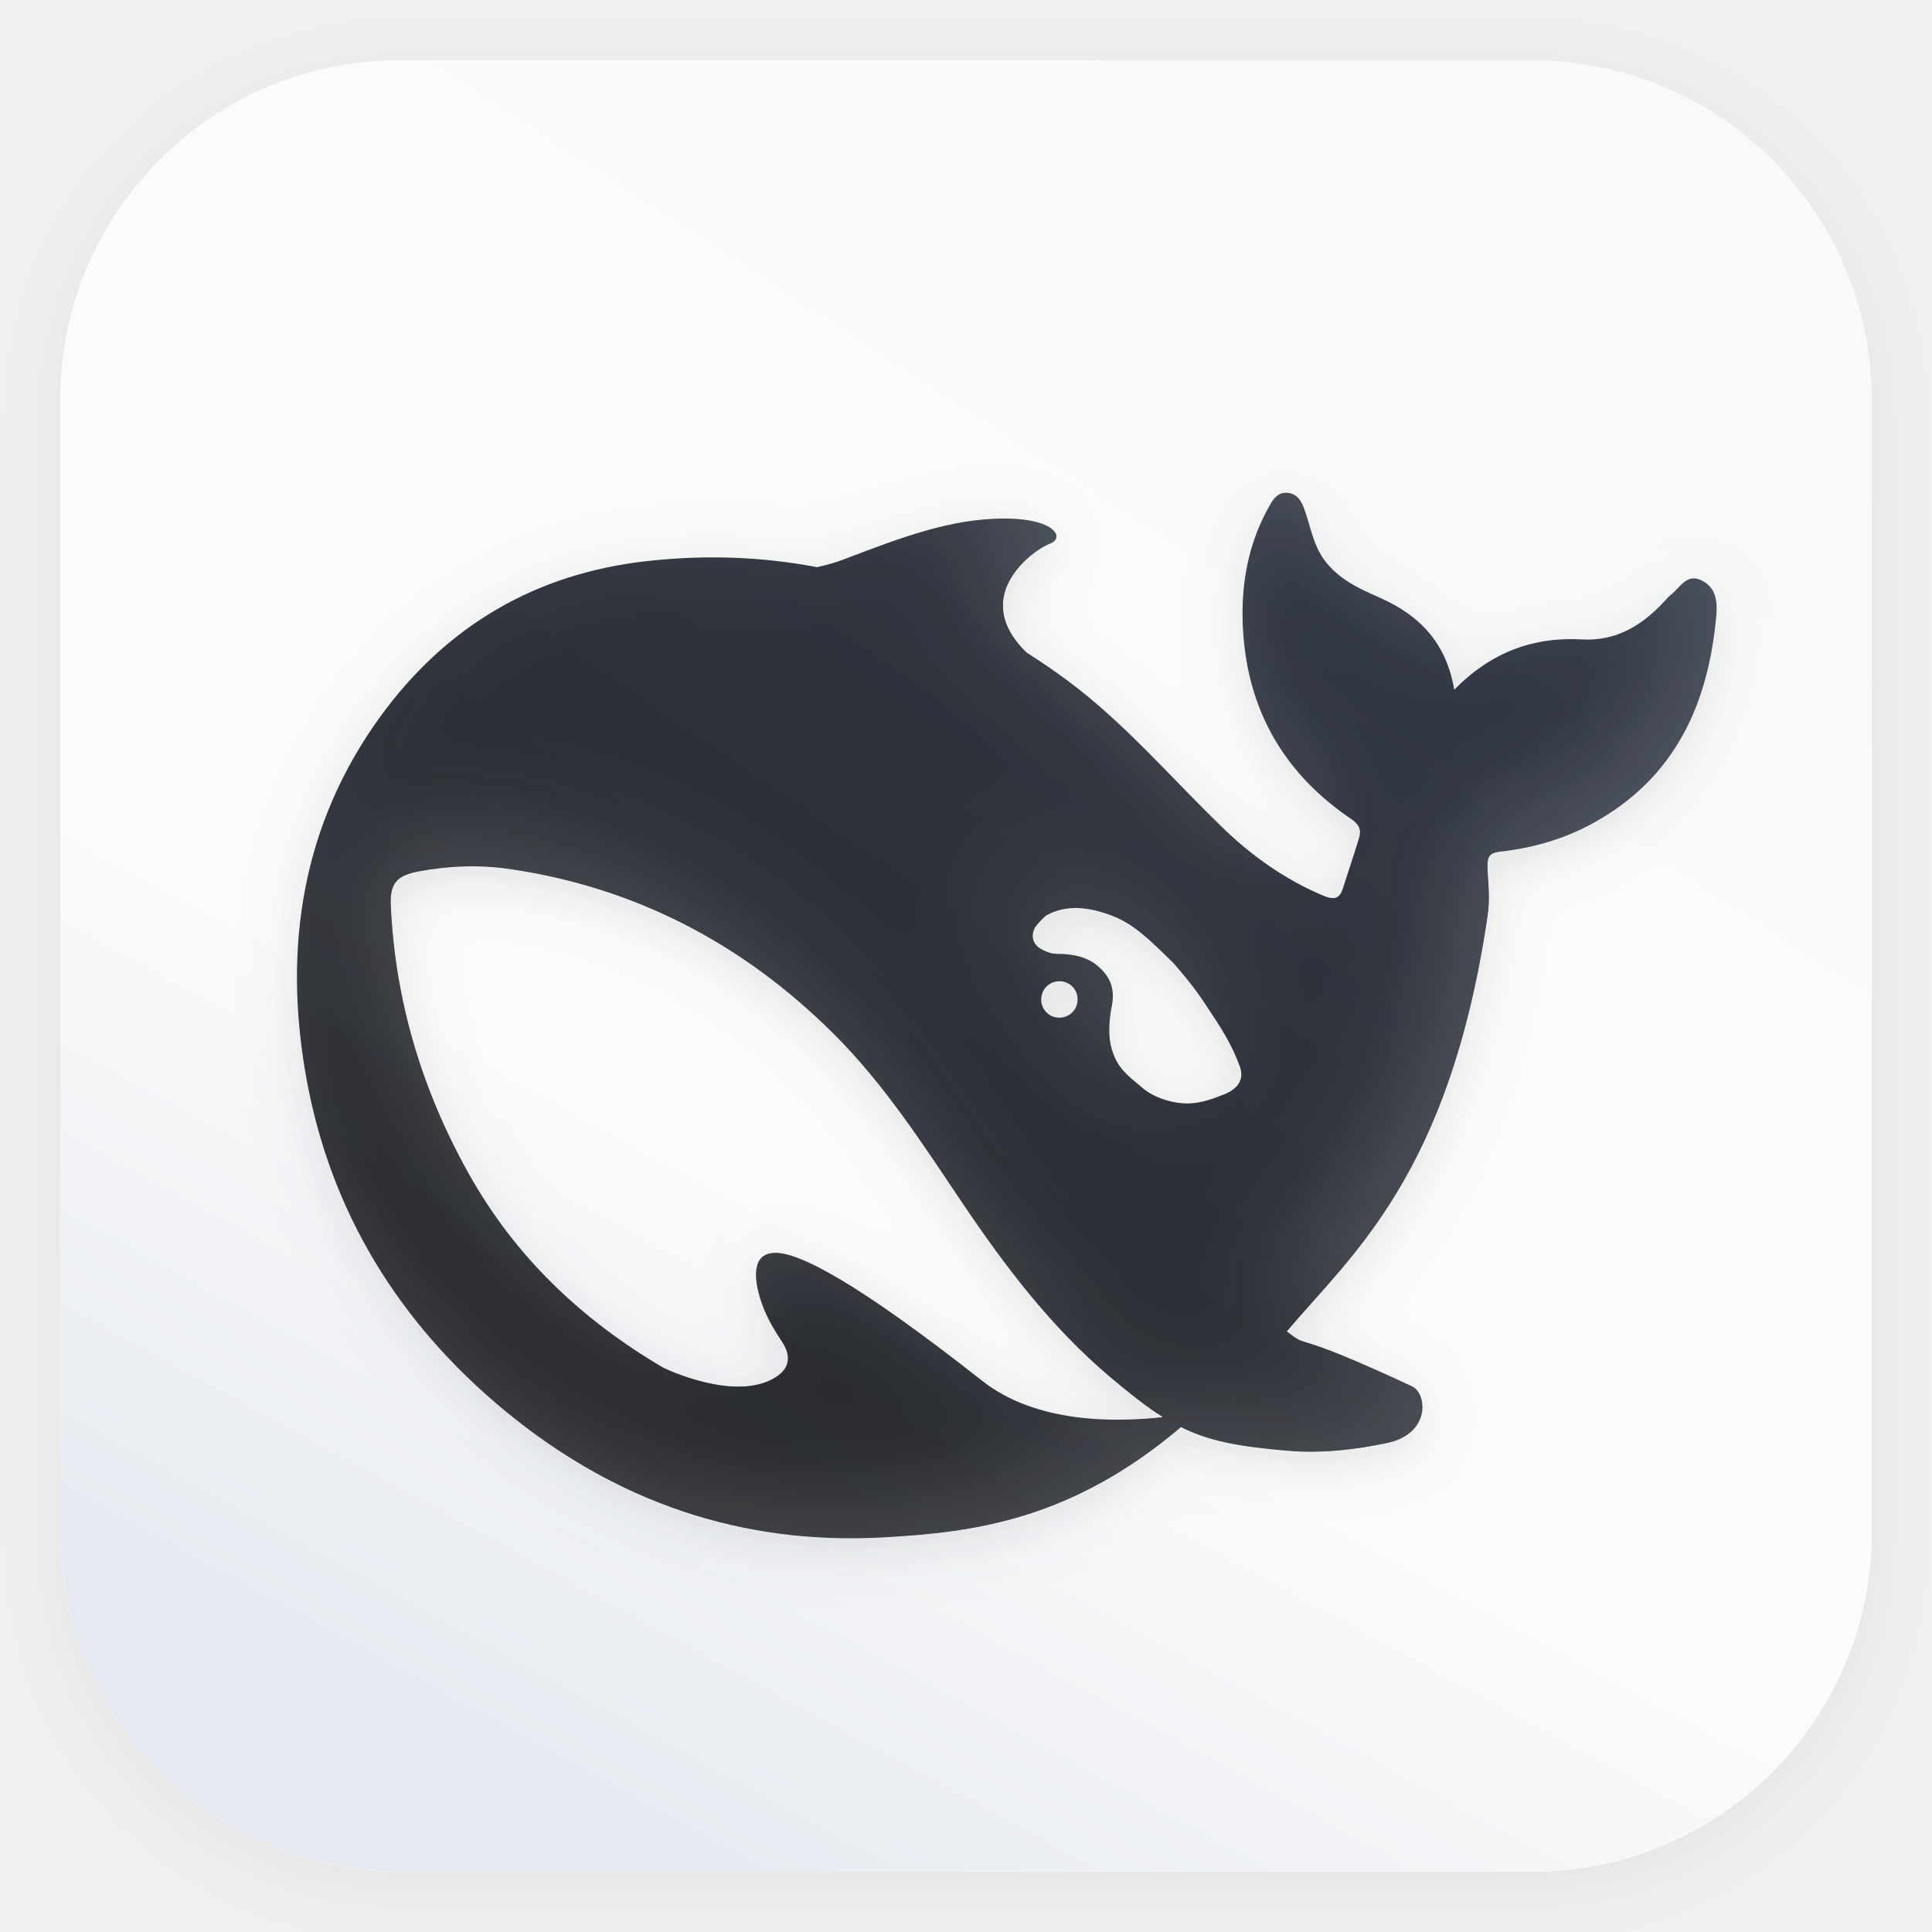
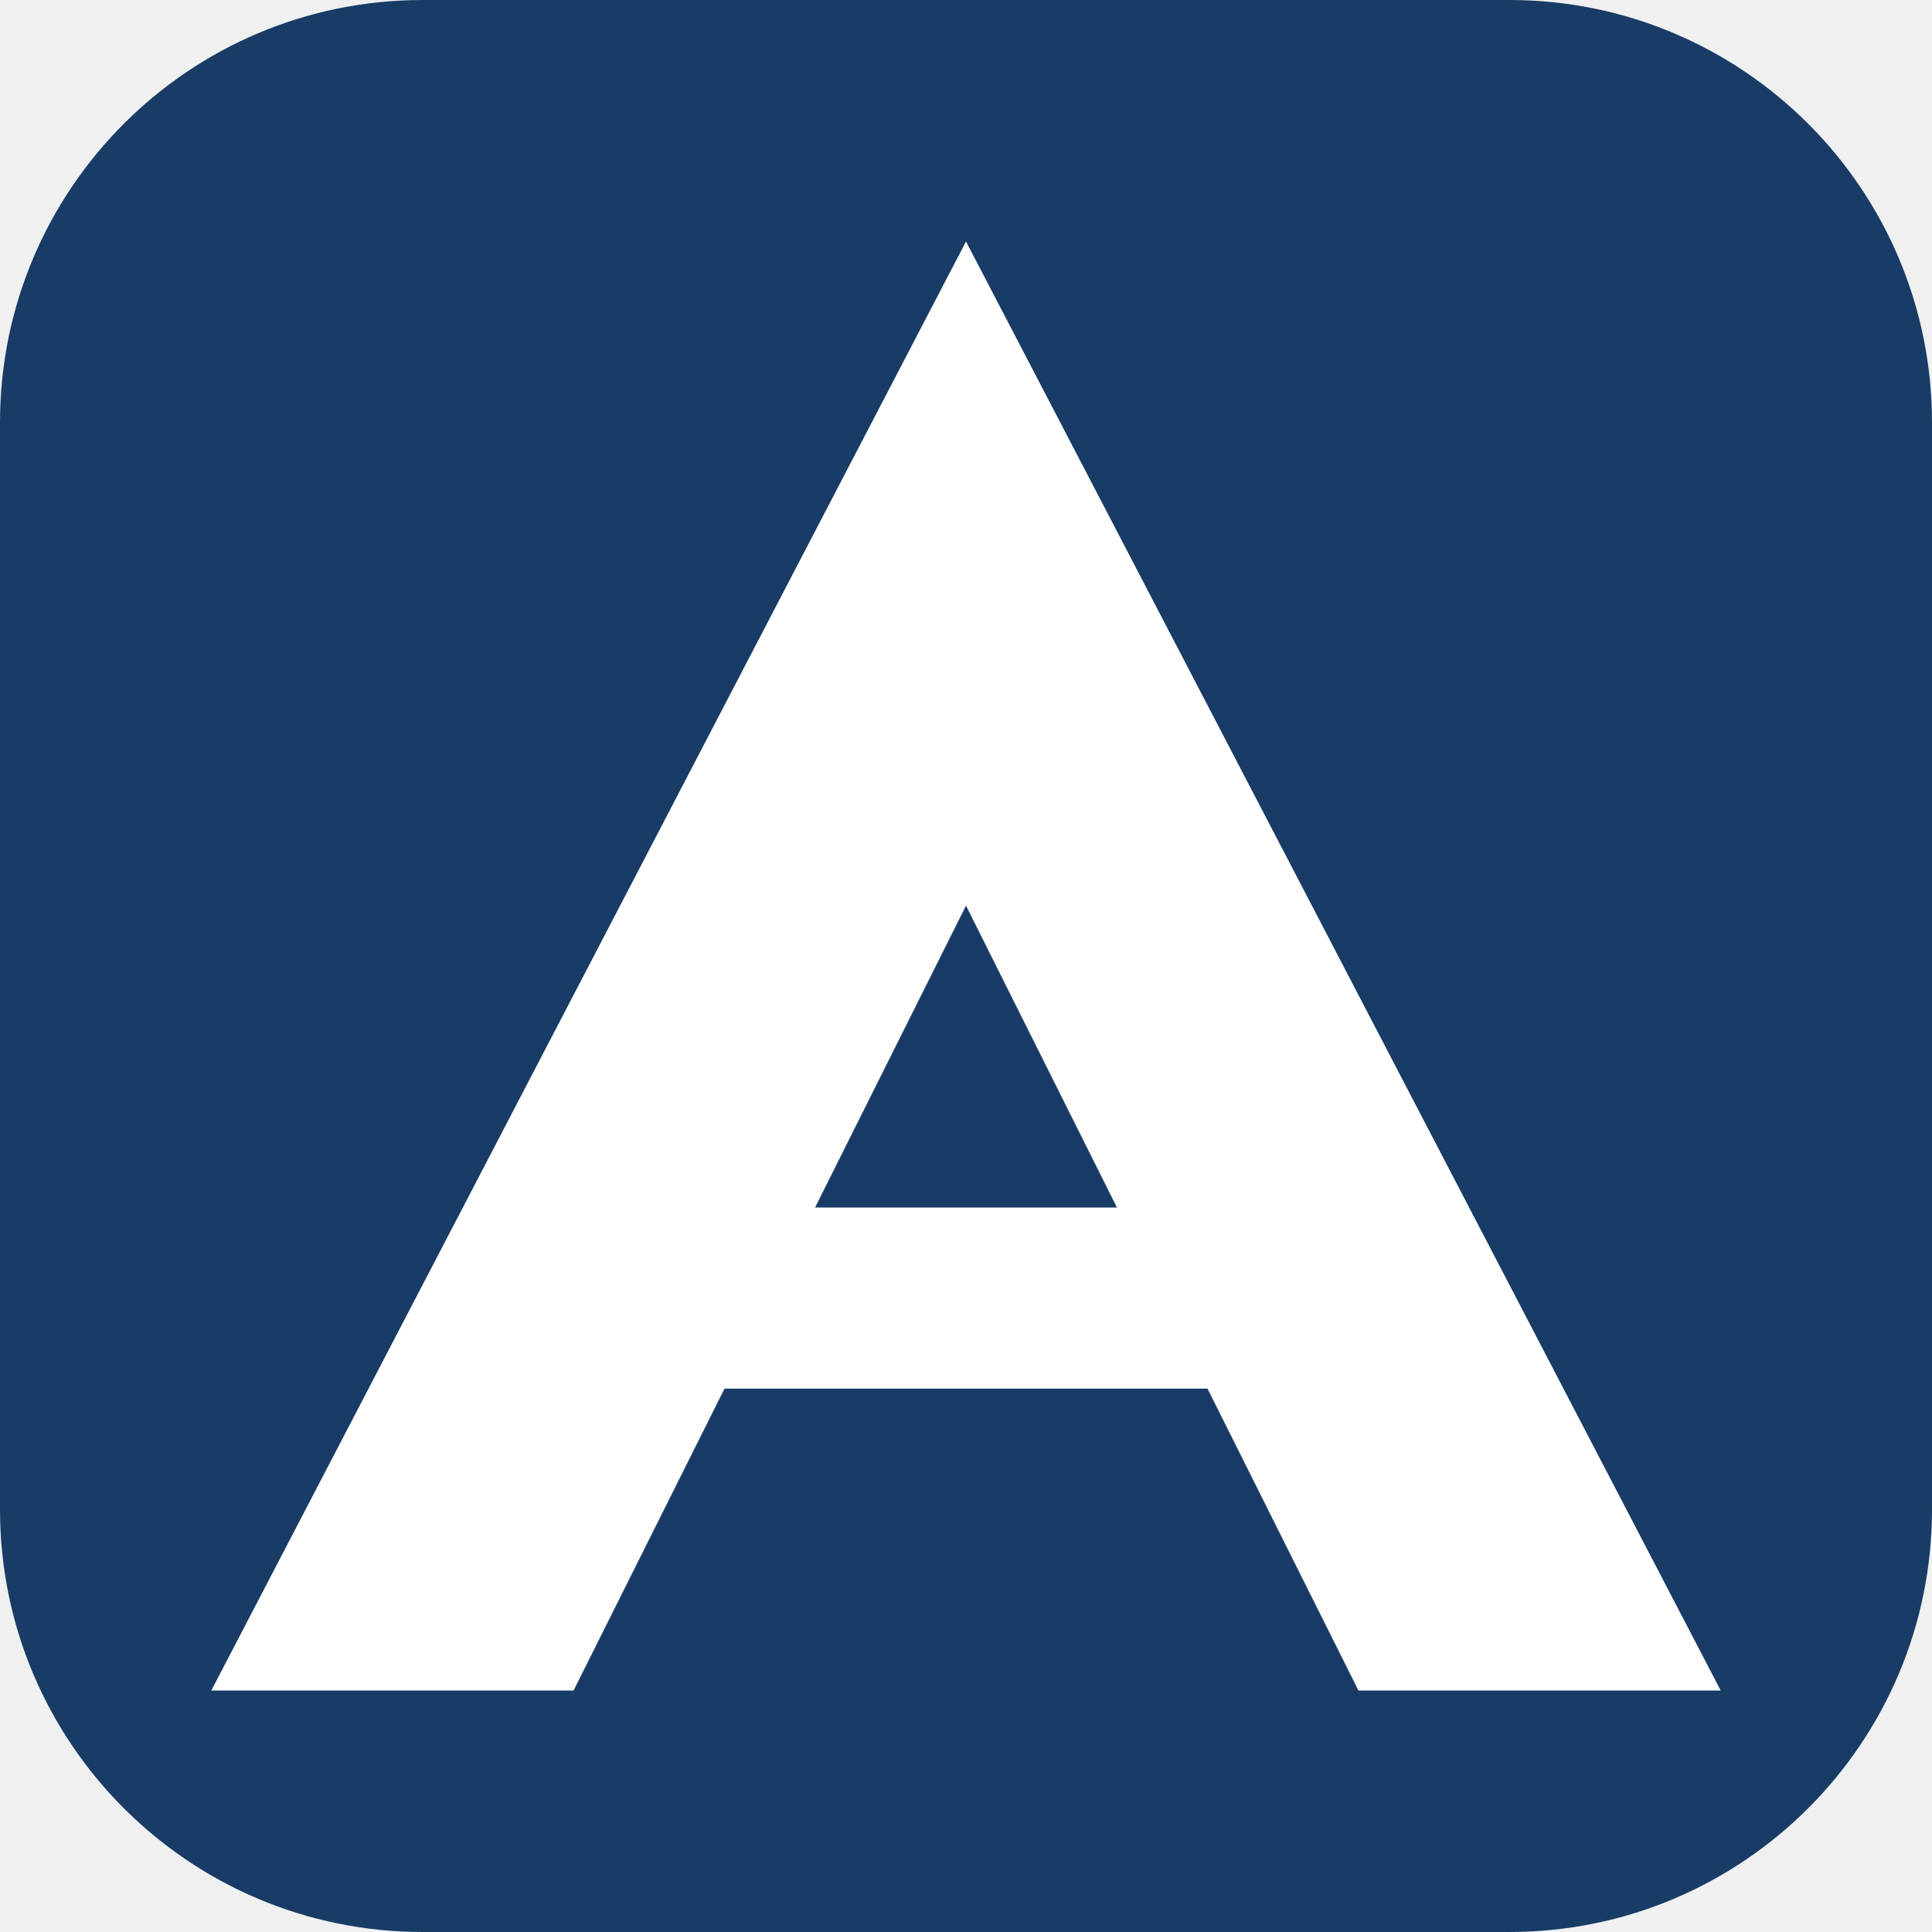
- <svg xmlns="http://www.w3.org/2000/svg" width="1024" height="1024" viewBox="0 0 1024 1024" fill="none">
-   <g transform="translate(32 32) scale(0.9375) translate(-40 -32)">
-     <g filter="url(#filter0_d_1637_371)">
-       <rect rx="192" width="1024" height="1024" transform="translate(40 32)" fill="#FBFBFB" />
-       <rect rx="192" width="1024" height="1024" transform="translate(40 32)" fill="url(#paint0_linear_1637_371)" fill-opacity="0.4" />
-       <rect rx="192" width="1024" height="1024" transform="translate(40 32)" fill="url(#paint1_linear_1637_371)" fill-opacity="0.8" />
-       <g id="tray-glyph" filter="url(#filter1_ddi_1637_371)">
-         <path d="M968.002 326.025C959.5 321.85 955.842 329.804 950.865 333.835C949.162 335.143 947.722 336.834 946.283 338.393C933.859 351.673 919.336 360.407 900.376 359.363C872.649 357.804 848.963 366.525 828.035 387.759C823.586 361.583 808.812 345.951 786.313 335.936C774.536 330.729 762.64 325.51 754.401 314.186C748.645 306.112 747.074 297.127 744.195 288.274C742.36 282.936 740.538 277.465 734.385 276.554C727.718 275.51 725.103 281.112 722.476 285.803C712.006 304.95 707.952 326.039 708.349 347.405C709.26 395.463 729.54 433.742 769.823 460.962C774.404 464.094 775.579 467.212 774.14 471.771C771.394 481.153 768.119 490.257 765.241 499.639C763.406 505.624 760.66 506.933 754.256 504.329C732.154 495.08 713.049 481.417 696.175 464.874C667.524 437.138 641.633 406.536 609.325 382.566C601.733 376.964 594.154 371.758 586.298 366.802C553.33 334.773 590.616 308.464 599.251 305.333C608.282 302.082 602.393 290.877 573.214 291.009C544.048 291.141 517.364 300.906 483.353 313.935C478.389 315.891 473.147 317.318 467.786 318.494C436.917 312.64 404.873 311.332 371.377 315.111C308.332 322.141 257.975 351.964 220.953 402.876C176.471 464.081 166.014 533.624 178.835 606.153C192.302 682.594 231.291 745.887 291.194 795.372C353.328 846.68 424.876 871.813 506.498 866.99C556.076 864.122 611.279 857.489 673.532 804.74C689.23 812.55 705.708 815.681 733.052 818.02C754.111 819.976 774.391 816.976 790.076 813.726C814.674 808.519 812.971 785.726 804.072 781.564C731.995 747.962 747.826 761.638 733.435 750.565C770.06 707.198 825.263 662.139 846.85 516.156C848.553 504.567 847.114 497.273 846.85 487.892C846.718 482.157 848.025 479.95 854.574 479.303C872.623 477.215 890.156 472.273 906.238 463.42C952.938 437.892 971.765 395.965 976.215 345.7C976.875 338.01 976.083 330.069 967.976 326.039L968.002 326.025ZM561.067 778.432C491.222 723.477 457.343 705.374 443.347 706.154C430.263 706.933 432.626 721.918 435.505 731.682C438.515 741.315 442.436 747.962 447.929 756.418C451.718 762.021 454.346 770.345 444.14 776.609C421.641 790.549 382.533 771.918 380.698 771.006C335.174 744.182 297.109 708.757 270.293 660.316C244.389 613.698 229.35 563.685 226.868 510.302C226.208 497.406 230.01 492.847 242.831 490.508C259.704 487.376 277.106 486.729 293.98 489.2C365.264 499.625 425.959 531.523 476.844 582.052C505.878 610.831 527.861 645.213 550.491 678.815C574.561 714.492 600.452 748.49 633.42 776.358C645.066 786.122 654.348 793.548 663.247 799.019C636.431 802.018 591.698 802.666 561.08 778.445L561.067 778.432ZM594.55 562.905C594.55 557.171 599.132 552.625 604.888 552.625C606.195 552.625 607.371 552.876 608.414 553.273C609.853 553.801 611.16 554.581 612.203 555.744C614.038 557.567 615.081 560.17 615.081 562.905C615.081 568.64 610.5 573.185 604.743 573.185C598.987 573.185 594.537 568.627 594.537 562.905H594.55ZM698.539 616.301C691.871 619.037 685.19 621.375 678.787 621.64C668.845 622.155 657.992 618.125 652.103 613.17C642.953 605.479 636.404 601.185 633.658 587.773C632.483 582.039 633.13 573.185 634.186 568.111C636.536 557.171 633.922 550.141 626.212 543.759C619.927 538.553 611.952 537.112 603.185 537.112C599.911 537.112 596.914 535.685 594.682 534.509C591.025 532.686 588.015 528.127 590.893 522.525C591.804 520.701 596.254 516.275 597.297 515.495C609.206 508.716 622.937 510.936 635.625 516.01C647.403 520.833 656.288 529.686 669.109 542.186C682.193 557.289 684.543 561.465 692.003 572.789C697.892 581.642 703.252 590.759 706.909 601.185C709.128 607.699 706.249 613.038 698.539 616.288V616.301Z" fill="url(#paint2_linear_1637_371)" fill-opacity="0.9" />
-       </g>
-     </g>
-   </g>
-   <defs>
-     <filter id="filter0_d_1637_371" x="-8" y="-16" width="1120" height="1120" filterUnits="userSpaceOnUse" color-interpolation-filters="sRGB">
-       <feFlood flood-opacity="0" result="BackgroundImageFix" />
-       <feColorMatrix in="SourceAlpha" type="matrix" values="0 0 0 0 0 0 0 0 0 0 0 0 0 0 0 0 0 0 127 0" result="hardAlpha" />
-       <feOffset dy="8" />
-       <feGaussianBlur stdDeviation="20" />
-       <feComposite in2="hardAlpha" operator="out" />
-       <feColorMatrix type="matrix" values="0 0 0 0 0 0 0 0 0 0 0 0 0 0 0 0 0 0 0.05 0" />
-       <feBlend mode="normal" in2="BackgroundImageFix" result="effect1_dropShadow_1637_371" />
-       <feBlend mode="normal" in="BackgroundImageFix" in2="effect1_dropShadow_1637_371" result="BackgroundImageFix" />
-       <feBlend mode="normal" in="SourceGraphic" in2="BackgroundImageFix" result="shape" />
-     </filter>
-     <filter id="filter1_ddi_1637_371" x="133.744" y="240.427" width="882.652" height="671.147" filterUnits="userSpaceOnUse" color-interpolation-filters="sRGB">
-       <feFlood flood-opacity="0" result="BackgroundImageFix" />
-       <feColorMatrix in="SourceAlpha" type="matrix" values="0 0 0 0 0 0 0 0 0 0 0 0 0 0 0 0 0 0 127 0" result="hardAlpha" />
-       <feOffset dy="4" />
-       <feGaussianBlur stdDeviation="20" />
-       <feComposite in2="hardAlpha" operator="out" />
-       <feColorMatrix type="matrix" values="0 0 0 0 0.176 0 0 0 0 0.192 0 0 0 0 0.231 0 0 0 0.08 0" />
-       <feBlend mode="normal" in2="BackgroundImageFix" result="effect1_dropShadow_1637_371" />
-       <feColorMatrix in="SourceAlpha" type="matrix" values="0 0 0 0 0 0 0 0 0 0 0 0 0 0 0 0 0 0 127 0" result="hardAlpha" />
-       <feOffset dy="8" />
-       <feGaussianBlur stdDeviation="8" />
-       <feComposite in2="hardAlpha" operator="out" />
-       <feColorMatrix type="matrix" values="0 0 0 0 0.173 0 0 0 0 0.188 0 0 0 0 0.224 0 0 0 0.04 0" />
-       <feBlend mode="normal" in2="effect1_dropShadow_1637_371" result="effect2_dropShadow_1637_371" />
-       <feBlend mode="normal" in="SourceGraphic" in2="BackgroundImageFix" result="shape" />
-       <feColorMatrix in="SourceAlpha" type="matrix" values="0 0 0 0 0 0 0 0 0 0 0 0 0 0 0 0 0 0 127 0" result="hardAlpha" />
-       <feOffset dx="-16" dy="-20" />
-       <feGaussianBlur stdDeviation="30" />
-       <feComposite in2="hardAlpha" operator="arithmetic" k2="-1" k3="1" />
-       <feColorMatrix type="matrix" values="0 0 0 0 1 0 0 0 0 1 0 0 0 0 1 0 0 0 0.15 0" />
-       <feBlend mode="normal" in2="shape" result="effect3_innerShadow_1637_371" />
-       <feBlend mode="normal" in="effect3_innerShadow_1637_371" in2="effect2_dropShadow_1637_371" result="effect3_innerShadow_1637_371" />
-     </filter>
-     <linearGradient id="paint0_linear_1637_371" x1="973.58" y1="1.59609e-05" x2="378.123" y2="917.86" gradientUnits="userSpaceOnUse">
-       <stop offset="0.142" stop-color="#D4DBE9" />
-       <stop offset="0.486" stop-color="#FBFBFB" />
-     </linearGradient>
-     <linearGradient id="paint1_linear_1637_371" x1="603.371" y1="445.063" x2="239.356" y2="1111.41" gradientUnits="userSpaceOnUse">
-       <stop offset="0.363" stop-color="#FBFBFB" />
-       <stop offset="0.83" stop-color="#E1E6EE" />
-     </linearGradient>
-     <linearGradient id="paint2_linear_1637_371" x1="849.855" y1="39.085" x2="331.636" y2="802.645" gradientUnits="userSpaceOnUse">
-       <stop offset="0.086" stop-color="#1C2434" />
-       <stop offset="1" stop-color="#0F1115" />
-     </linearGradient>
-   </defs>
+ <svg xmlns="http://www.w3.org/2000/svg" width="1024" height="1024" viewBox="0 0 64 64" role="img" aria-label="APUS Reflex Harness">
+   <rect width="64" height="64" rx="14" fill="#183c66" />
+   <path d="M32 8 7 56h12l5-10h16l5 10h12L32 8Zm0 22 5 10H27l5-10Z" fill="#fff" fill-rule="evenodd" />
</svg>
